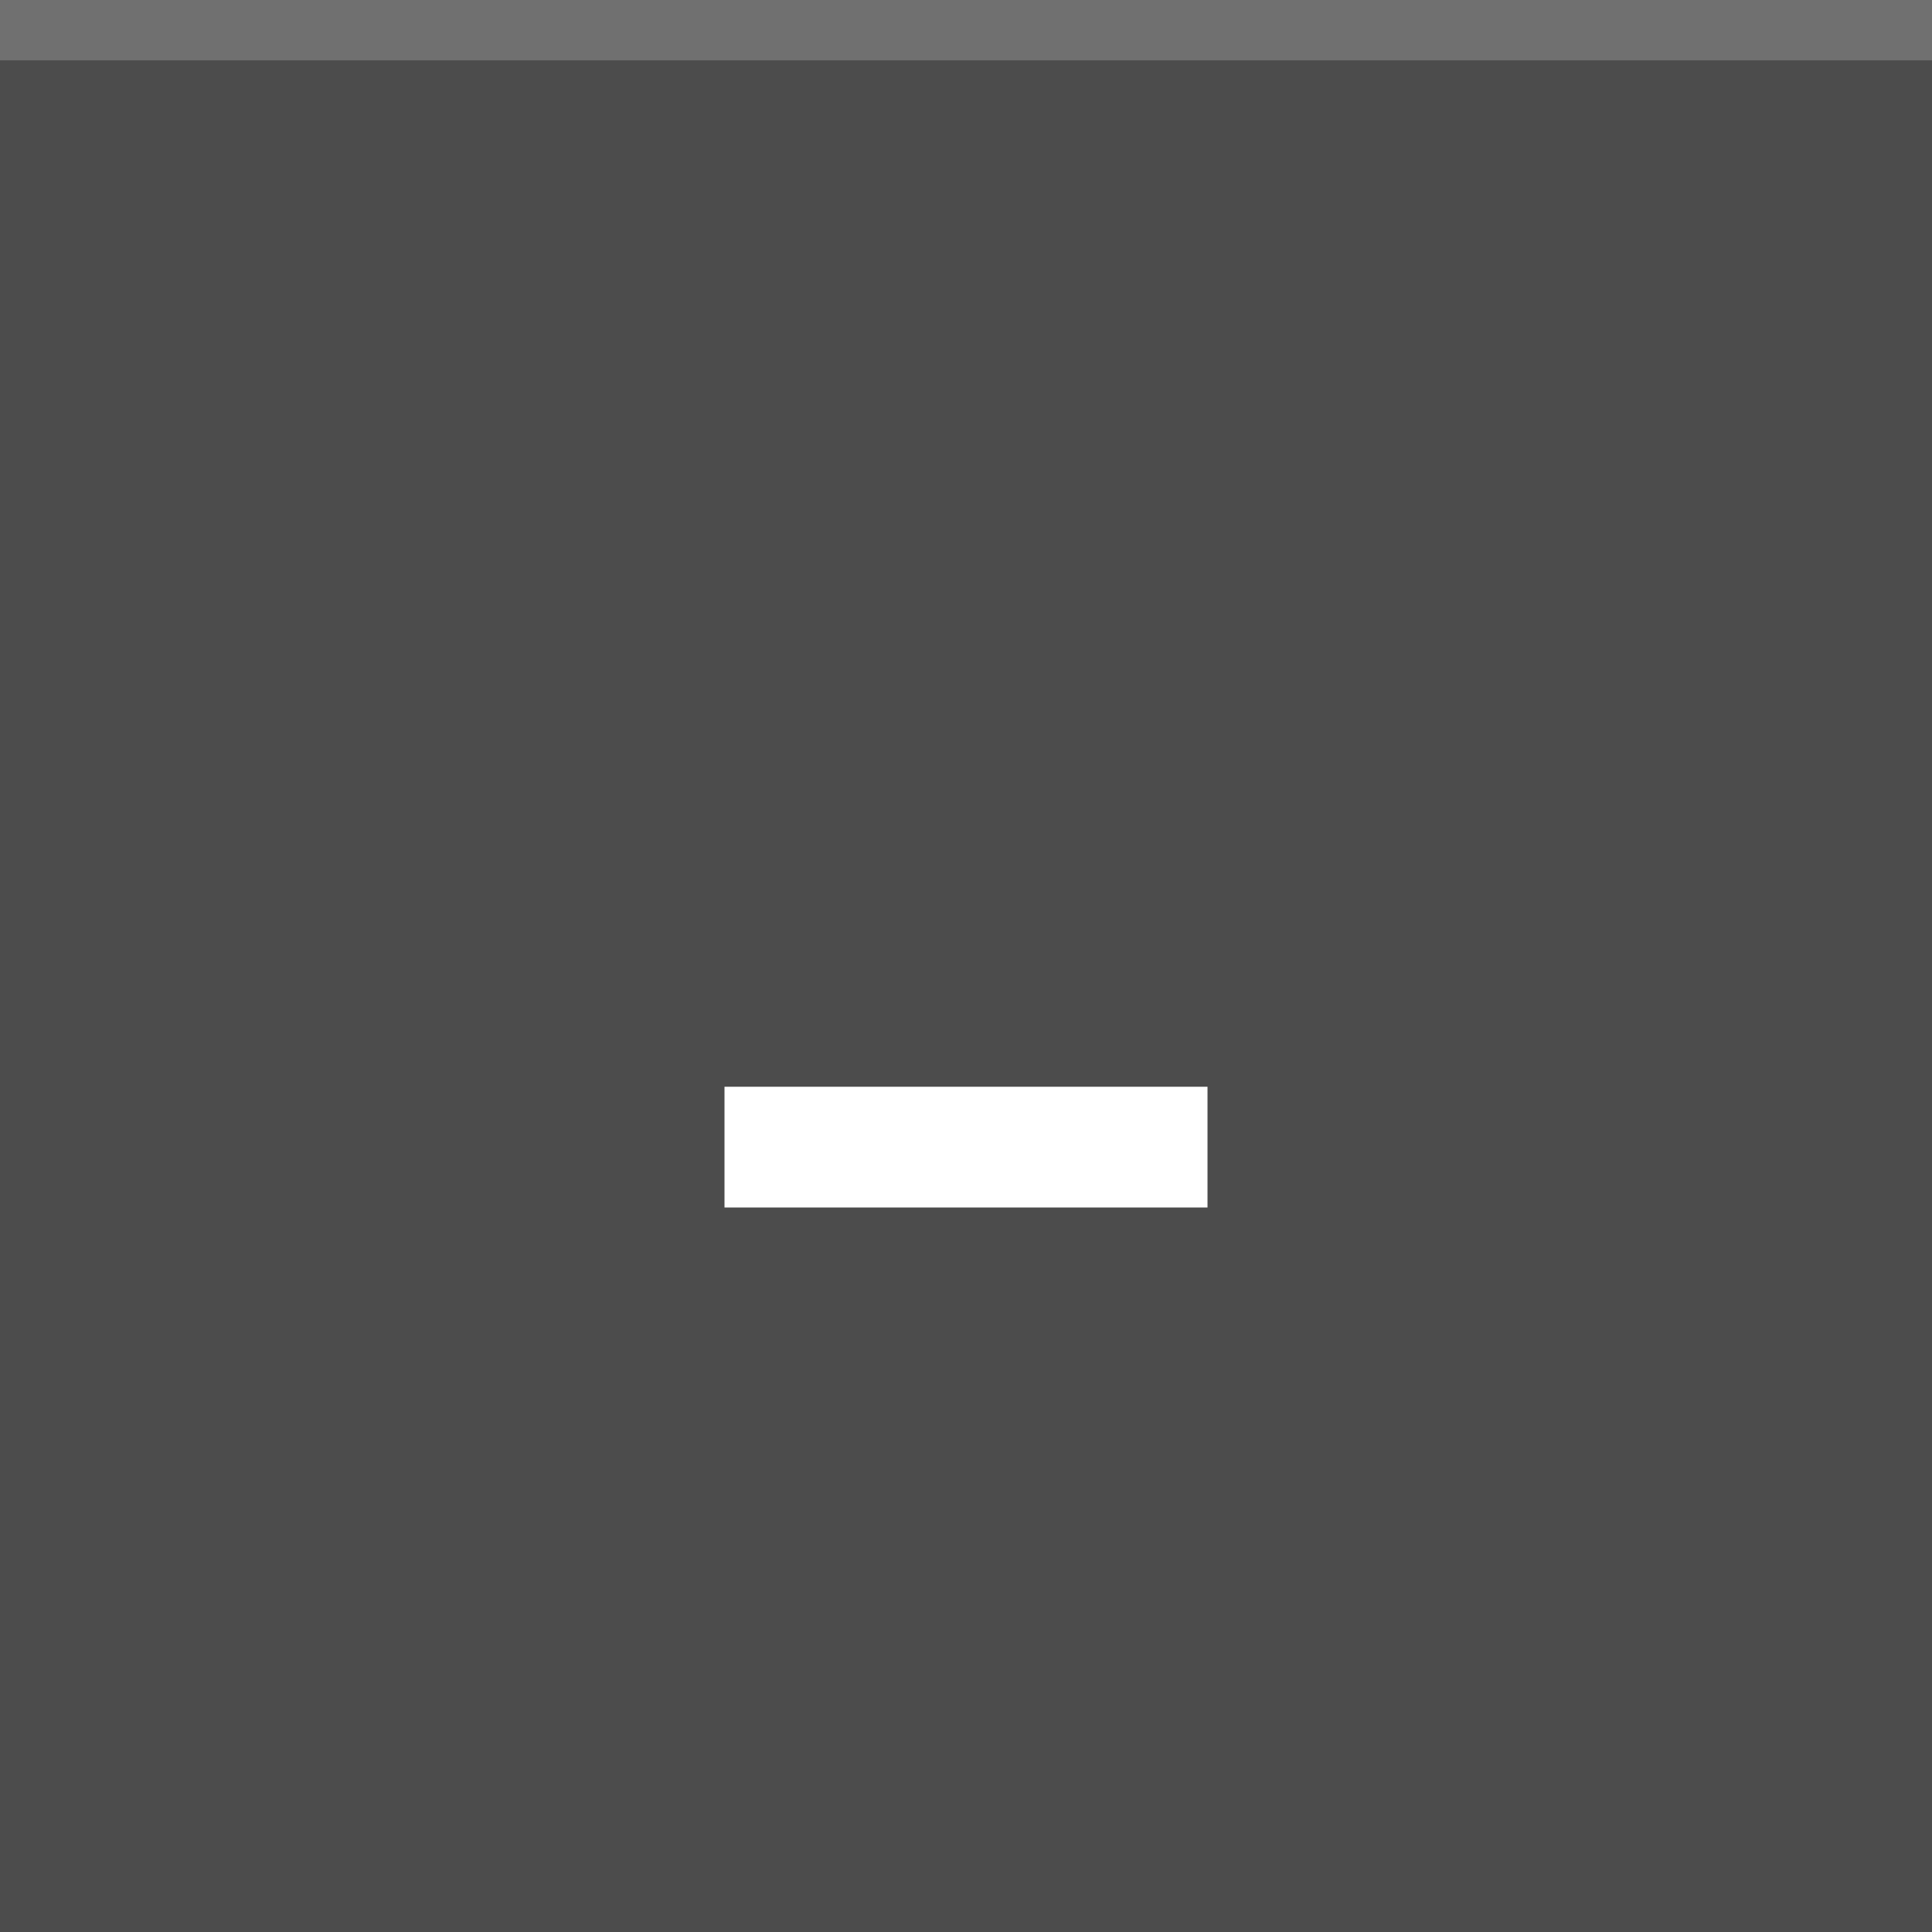
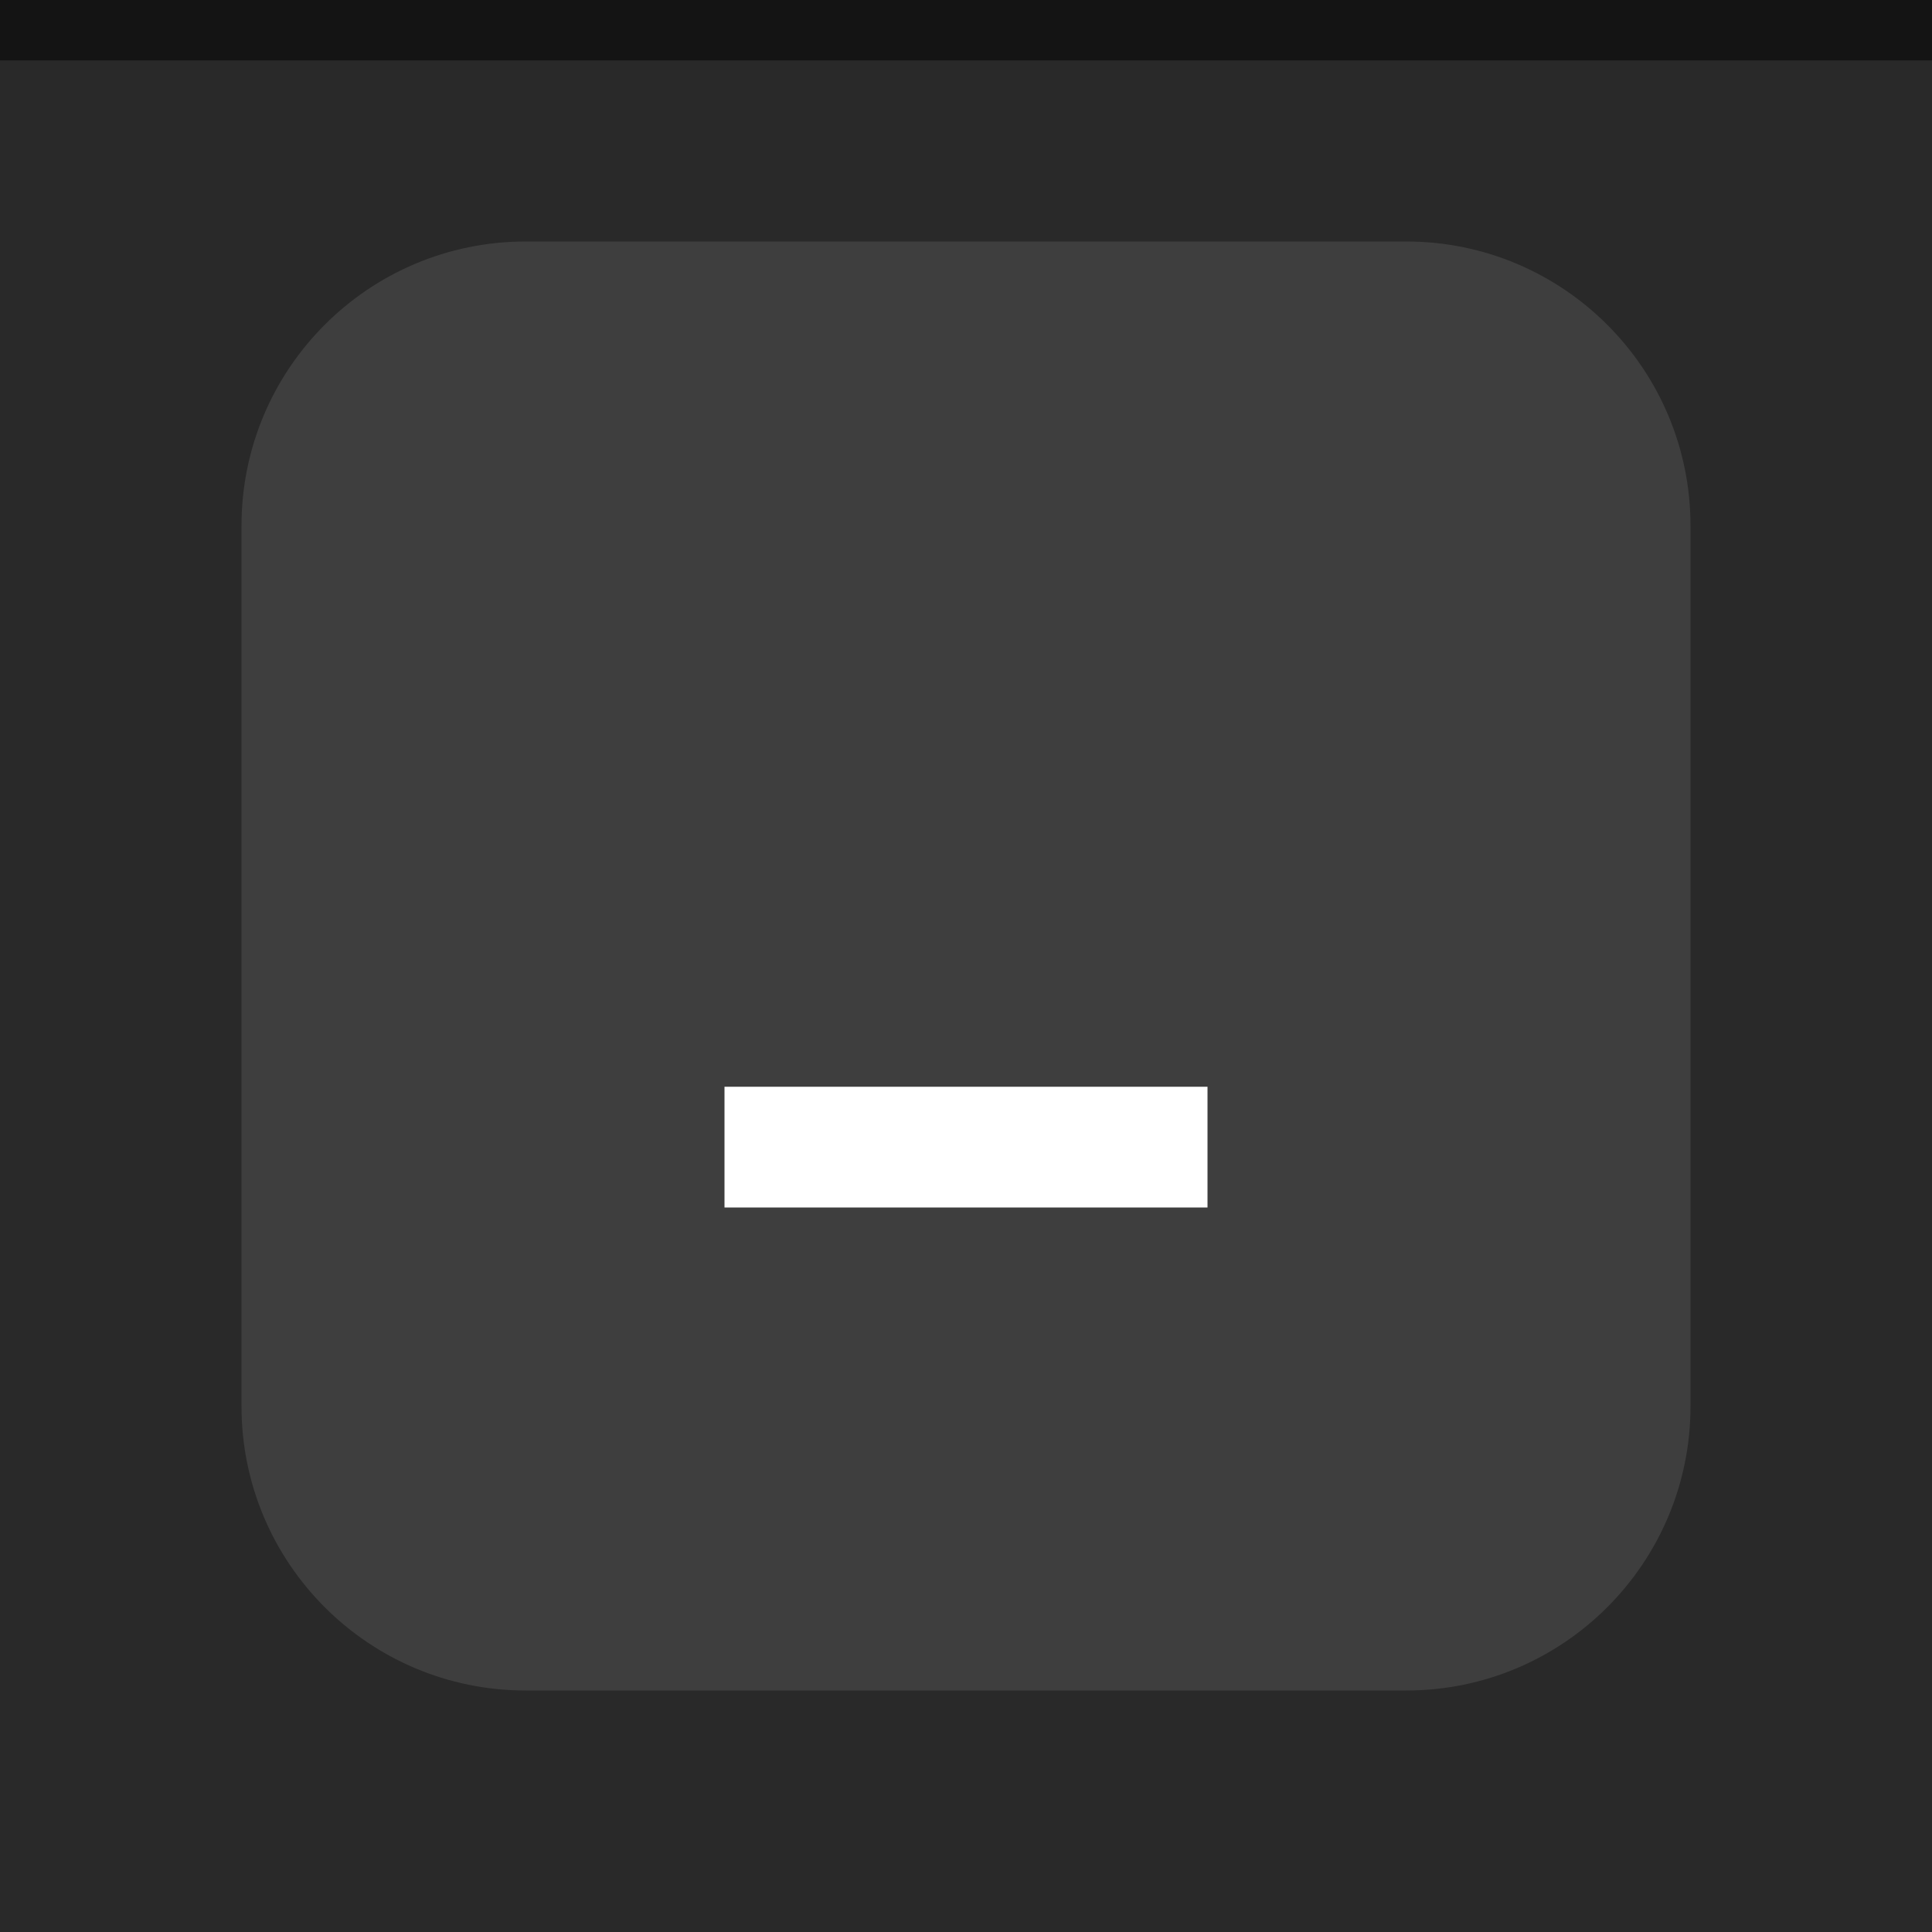
<svg xmlns="http://www.w3.org/2000/svg" id="svg12" version="1.1" viewBox="0 0 32 32" height="32" width="32">
  <defs id="defs16" />
-   <rect style="fill:#4c4c4c;fill-opacity:1" id="rect2" fill="#E0E0E0" height="32" width="32" />
+   <rect style="fill:#292929;fill-opacity:1" id="rect2" fill="#E0E0E0" height="32" width="32" />
+   <rect ry="4.708" rx="4.708" y="4" x="4" width="24" height="24" fill="#E0E0E0" id="rect2-6-1" style="opacity:0.1;fill:#ffffff;fill-opacity:1;stroke-width:0.75" />
  <g style="opacity:1;fill:#ffffff;fill-opacity:1" id="g10" opacity="0.6" fill="#000000">
    <circle id="circle6" opacity="0" r="12" cy="16" cx="16" style="fill:#ffffff;fill-opacity:1" />
    <path id="path8" d="m12 18h8v2h-8z" style="fill:#ffffff;fill-opacity:1" />
  </g>
-   <rect width="32" height="1" fill="#FFFFFF" fill-opacity="0.4" id="rect166" style="opacity:0.2;fill:#ffffff;fill-opacity:1" x="0" y="0" />
+   <rect width="32" height="1" fill="#FFFFFF" fill-opacity="0.4" id="rect166" style="opacity:0.5;fill:#000000;fill-opacity:1" x="0" y="0" />
</svg>
